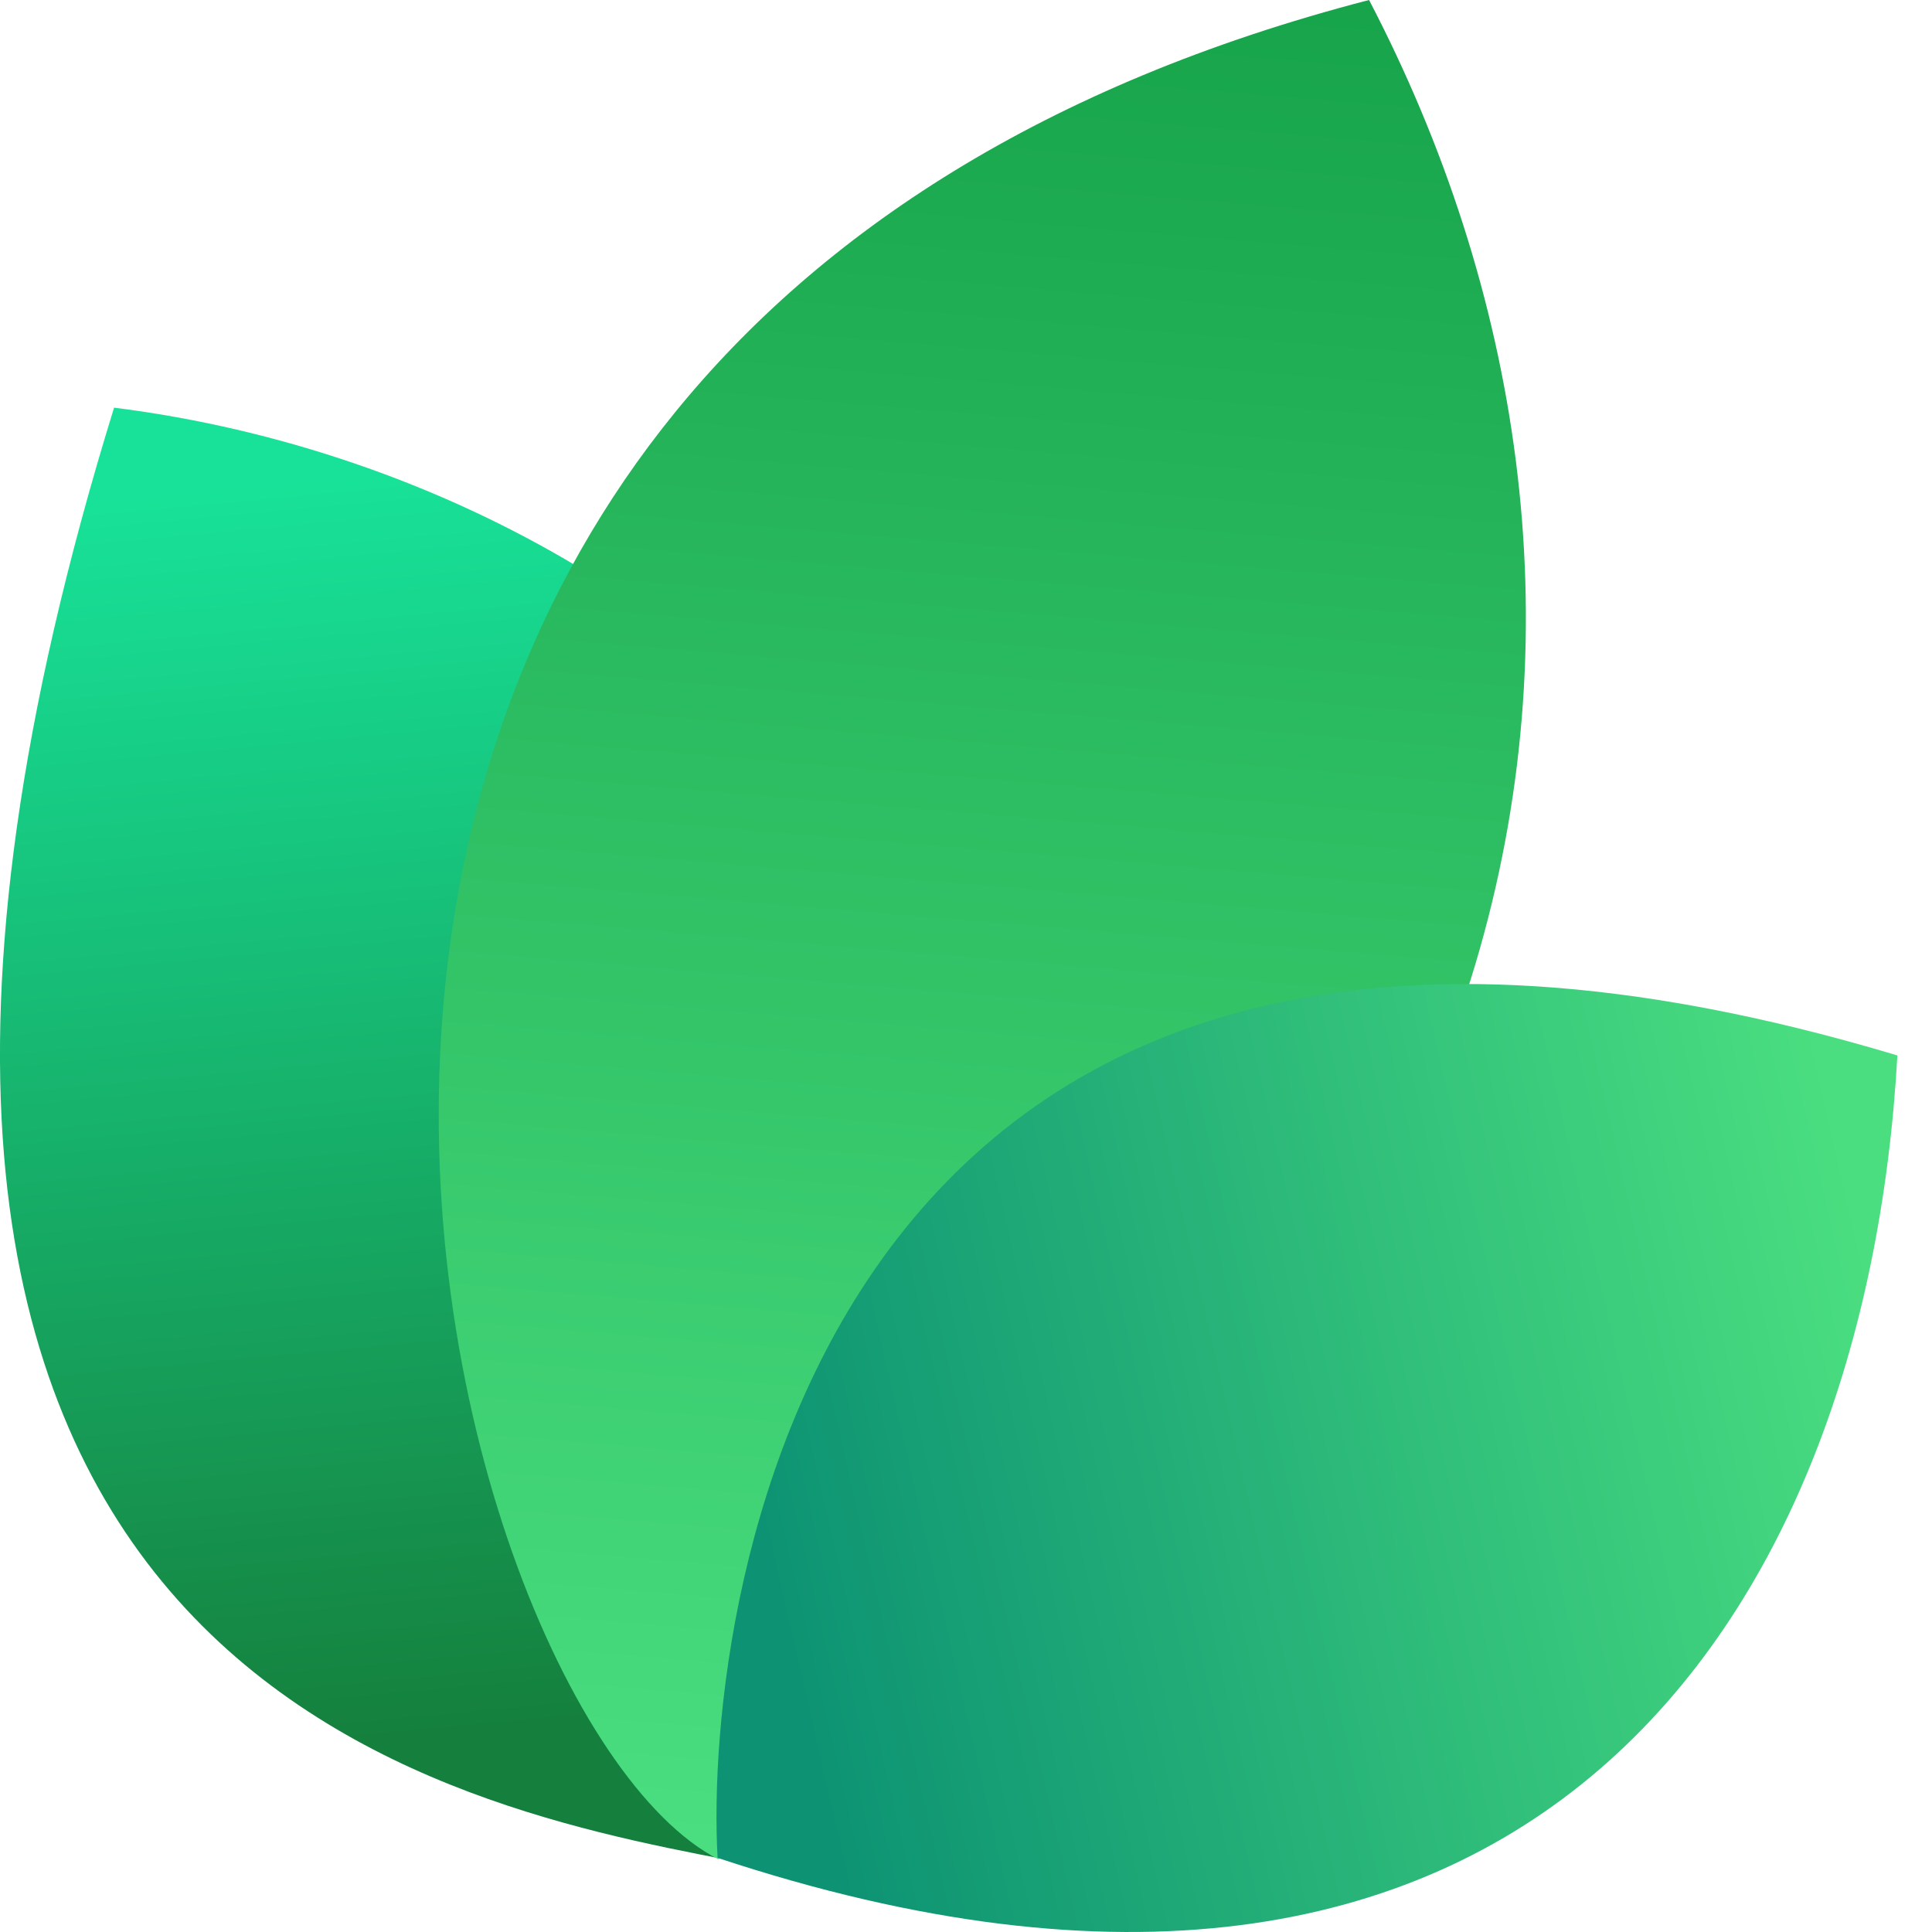
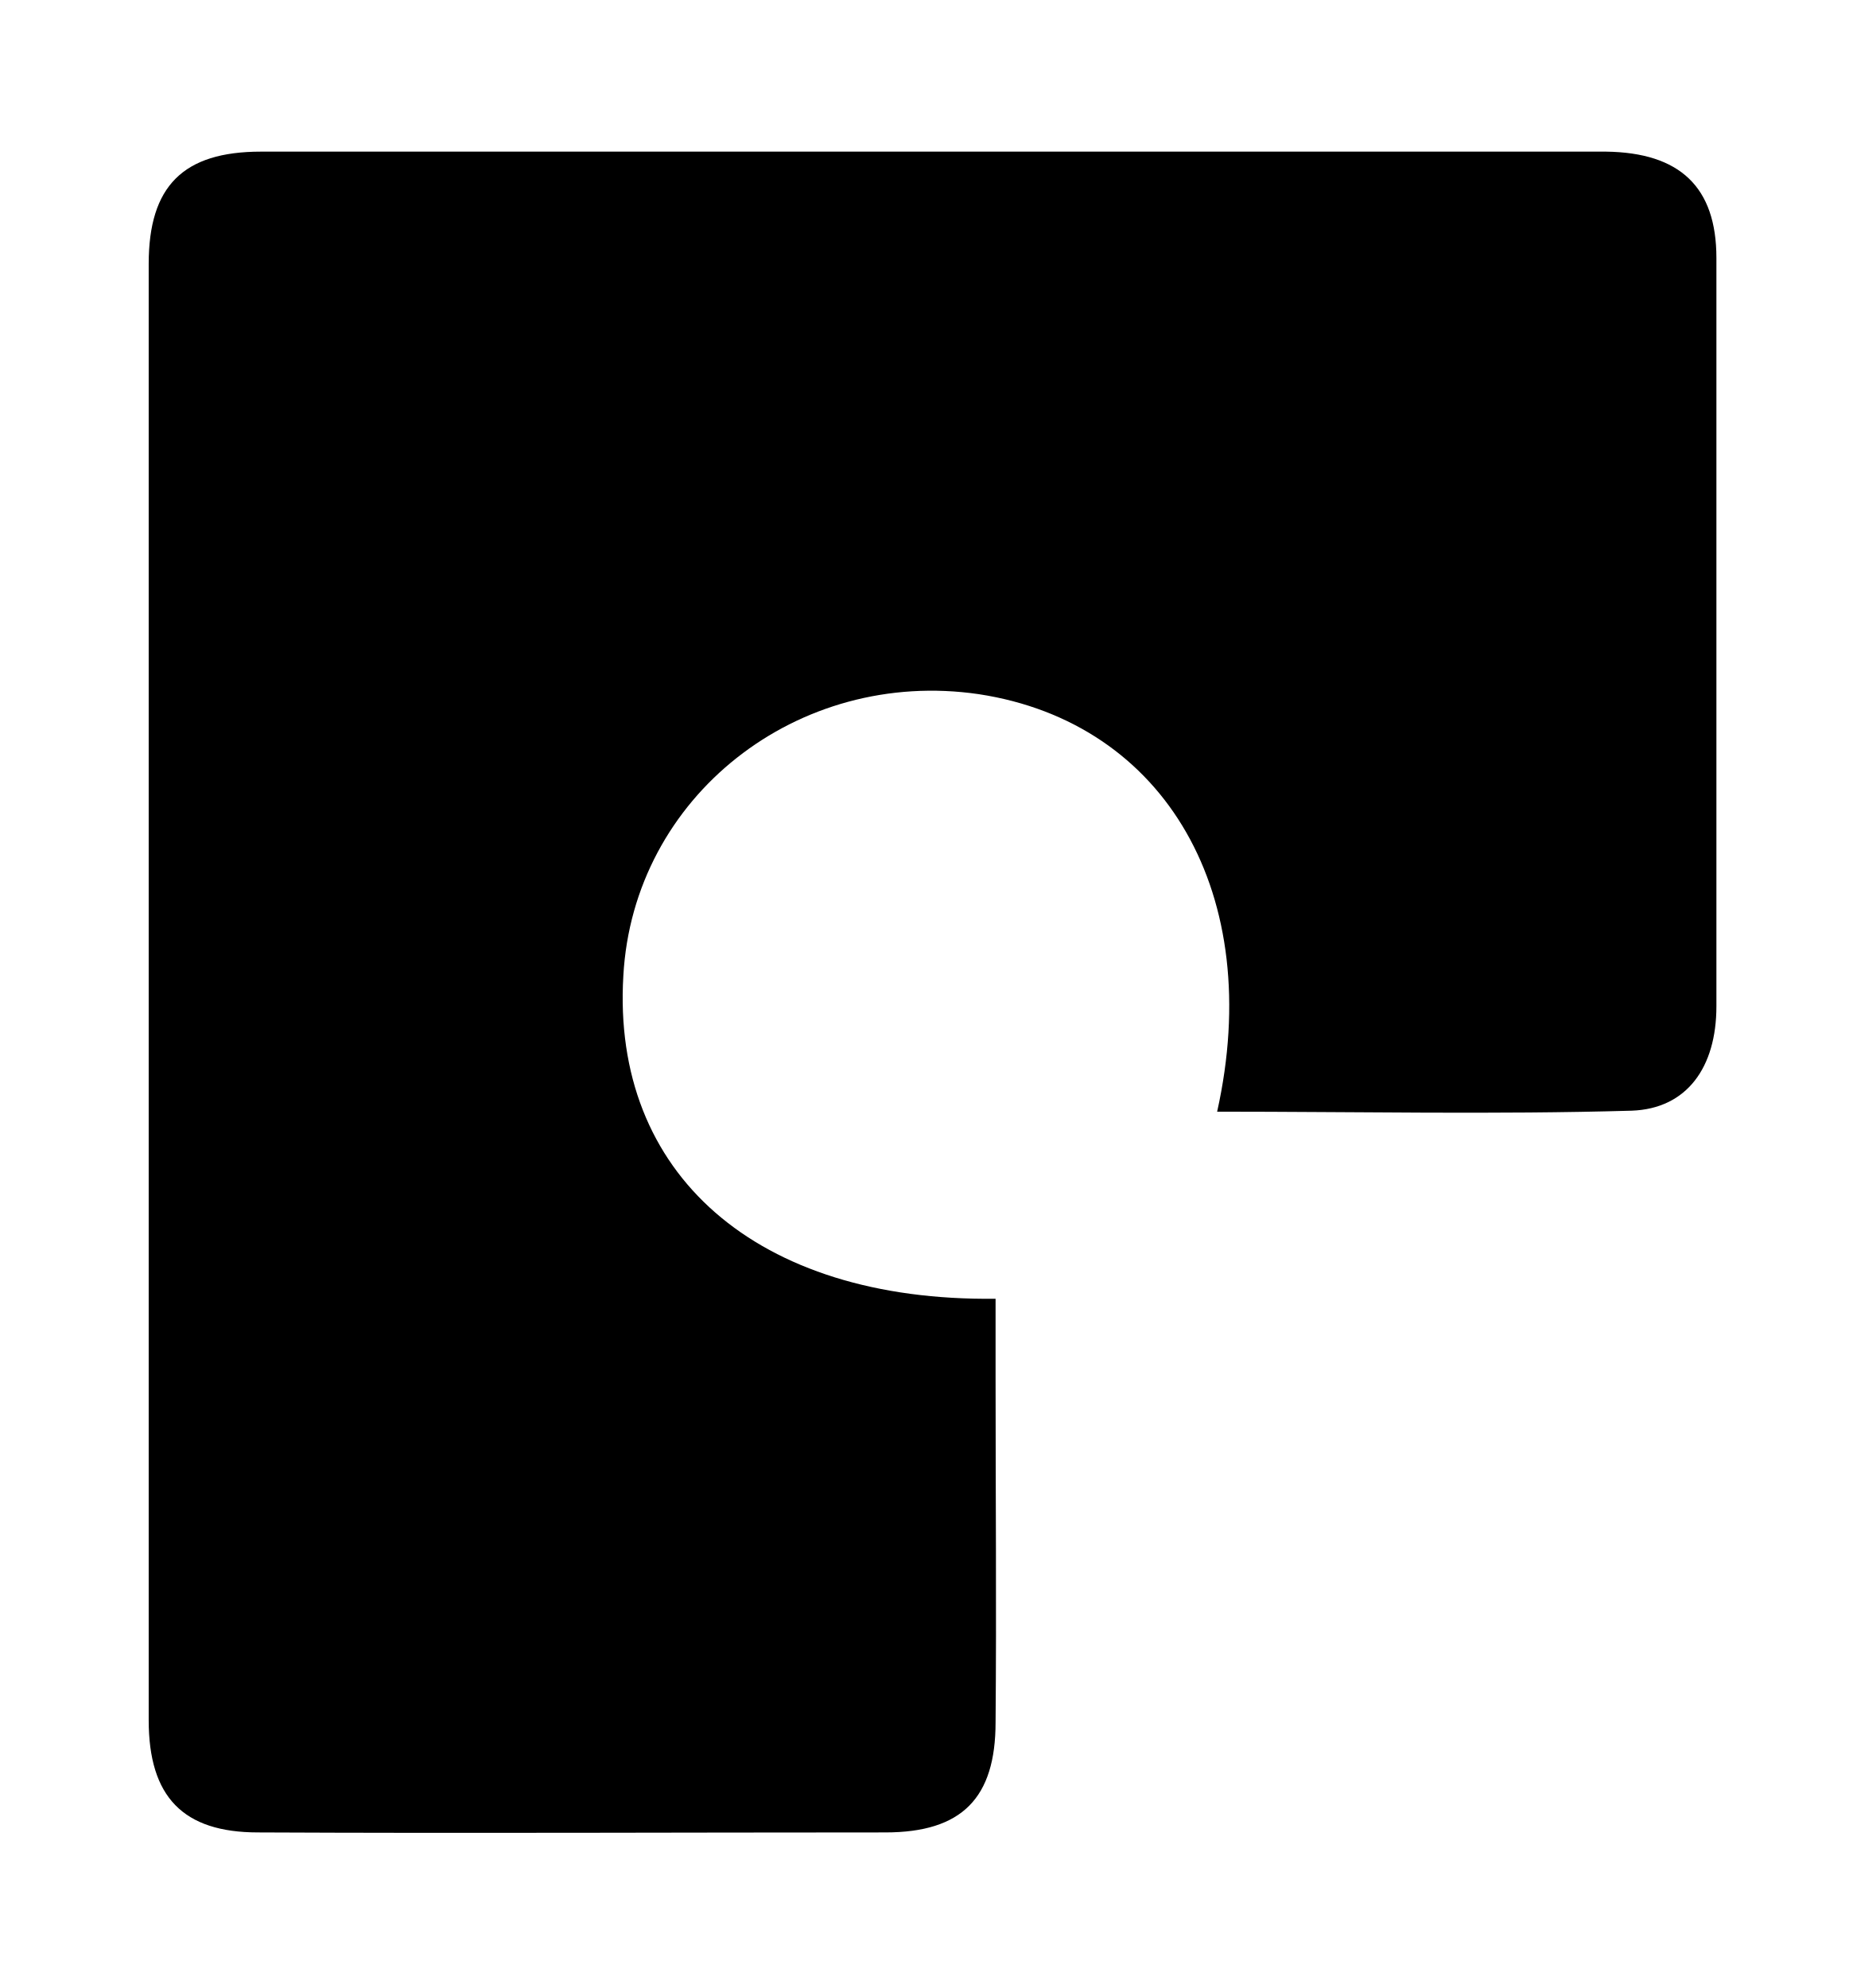
- <svg xmlns="http://www.w3.org/2000/svg" width="24" height="24" viewBox="0 0 24 24" fill="none">
-   <path d="M9.061 23.108C5.268 22.377 -3.391 20.627 1.417 5.064C9.634 6.099 16.973 14.064 9.061 23.108Z" fill="url(#paint0_linear_17557_2021)" />
-   <path d="M8.919 23.094C5.276 21.222 0.784 4.209 17.007 0C20.757 7.193 19.621 16.545 8.919 23.094Z" fill="url(#paint1_linear_17557_2021)" />
-   <path d="M8.914 23.079C8.735 19.882 10.159 9.085 23.57 13.111C23.181 20.123 18.984 26.418 8.914 23.079Z" fill="url(#paint2_linear_17557_2021)" />
-   <defs>
-     <linearGradient id="paint0_linear_17557_2021" x1="3.776" y1="5.916" x2="5.232" y2="21.559" gradientUnits="userSpaceOnUse">
-       <stop stop-color="#18E299" />
-       <stop offset="1" stop-color="#15803D" />
-     </linearGradient>
-     <linearGradient id="paint1_linear_17557_2021" x1="12.171" y1="-0.718" x2="10.19" y2="22.983" gradientUnits="userSpaceOnUse">
-       <stop stop-color="#16A34A" />
-       <stop offset="1" stop-color="#4ADE80" />
-     </linearGradient>
-     <linearGradient id="paint2_linear_17557_2021" x1="23.133" y1="15.353" x2="9.338" y2="18.52" gradientUnits="userSpaceOnUse">
-       <stop stop-color="#4ADE80" />
-       <stop offset="1" stop-color="#0D9373" />
-     </linearGradient>
-   </defs>
+ <svg xmlns="http://www.w3.org/2000/svg" version="1.1" id="Ebene_1" x="0px" y="0px" viewBox="0 0 188.1 201.9" style="enable-background:new 0 0 188.1 201.9;" xml:space="preserve">
+   <g>
+     <path d="M123.6,112.9c14.2,0,28.2,0.3,42.1-0.1c5.6-0.2,8.6-4.4,8.6-10.6c0-25.3,0-50.6,0-76c0-7.2-3.7-10.7-11.2-10.8   c-45.5,0-91.1,0-136.6,0c-7.9,0-11.4,3.5-11.4,11.4c0,49.3,0,98.6,0,147.9c0,7.8,3.5,11.4,11.1,11.4c21.2,0.1,42.4,0,63.7,0   c7.8,0,11.2-3.5,11.2-11.2c0.1-11.6,0-23.3,0-34.9c0-2.7,0-5.4,0-8.1c-24.3,0.3-39-12.7-37.8-32.8c1-18.2,17.7-31.3,36.1-28.6   C118.4,73.4,128.5,90.9,123.6,112.9z" />
+   </g>
</svg>
